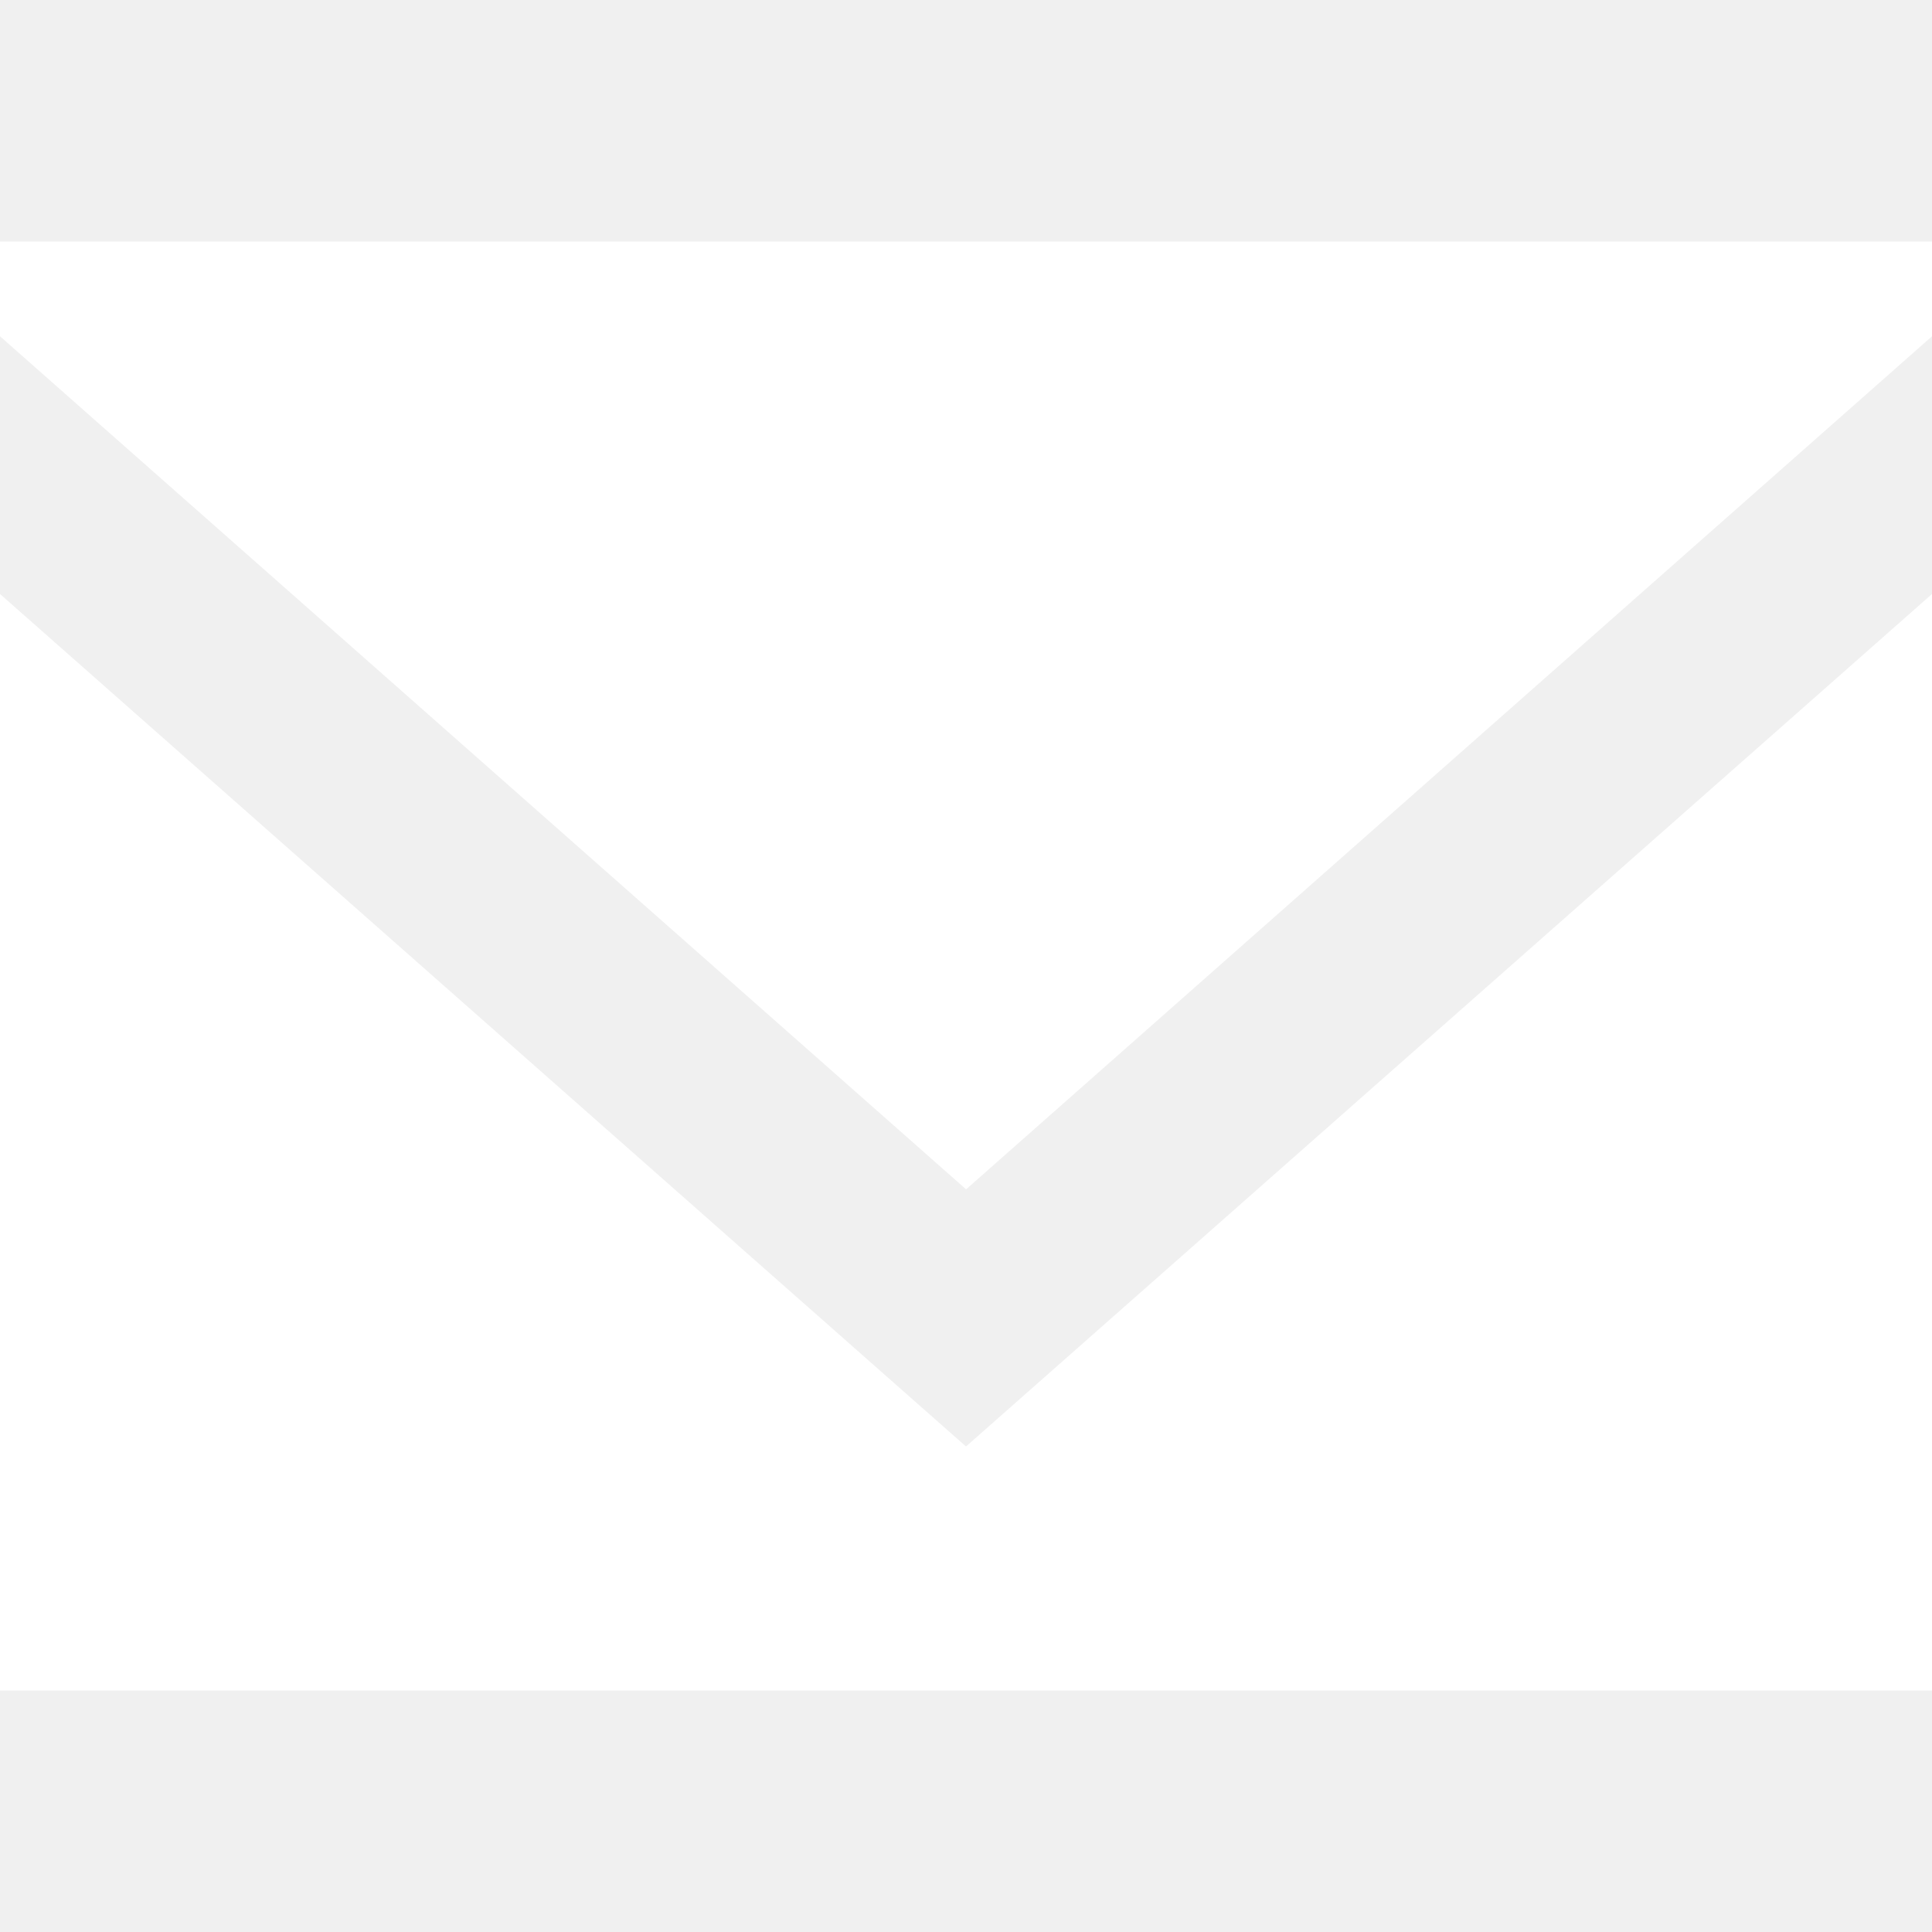
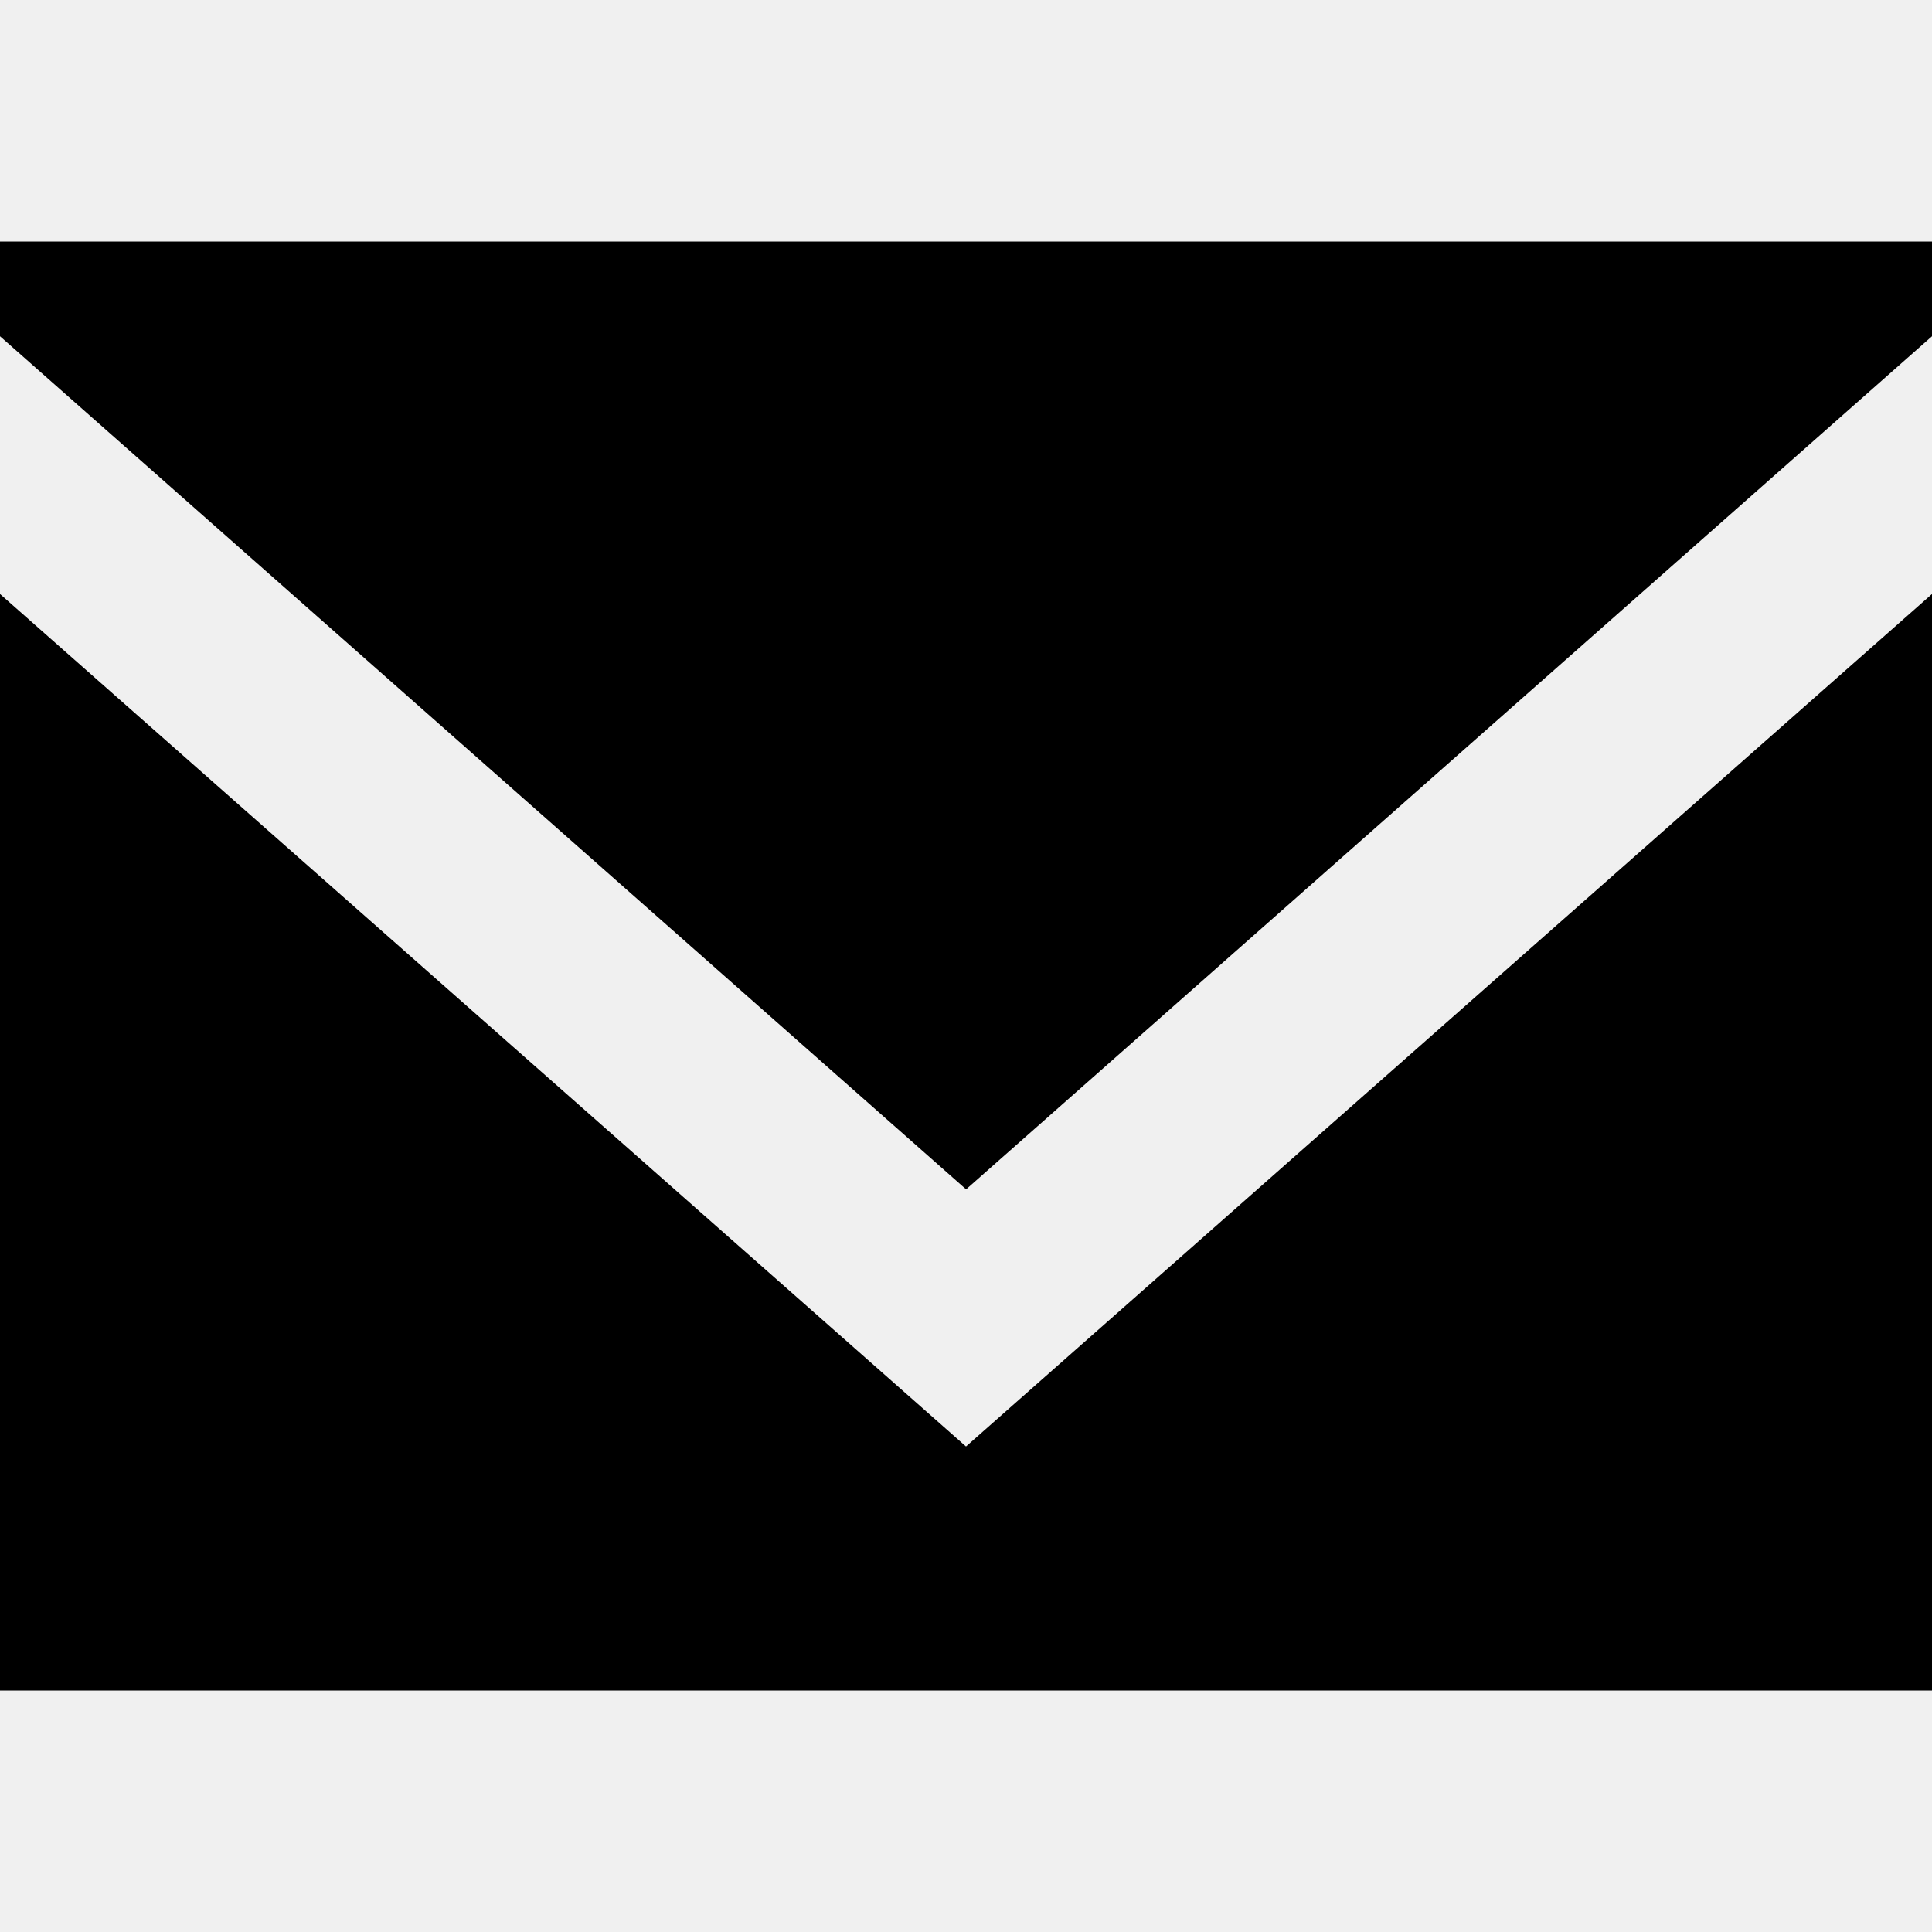
<svg xmlns="http://www.w3.org/2000/svg" width="100%" height="100%" viewBox="0 -2.5 20 20" version="1.1">
  <defs>

</defs>
  <g id="Page-1" stroke="none" stroke-width="1" fill="none" fill-rule="evenodd">
-     <g id="Dribbble-Light-Preview" transform="translate(-340, -922)" fill="#ffffff">
+     <g id="Dribbble-Light-Preview" transform="translate(-340, -922)" fill="currentColor">
      <g id="icons" transform="translate(56, 160)">
        <path d="M294,774.474 L284,765.649 L284,777 L304,777 L304,765.649 L294,774.474 Z M294.001,771.812 L284,762.981 L284,762 L304,762 L304,762.981 L294.001,771.812 Z" id="email-[#1572]" />
      </g>
    </g>
  </g>
</svg>
